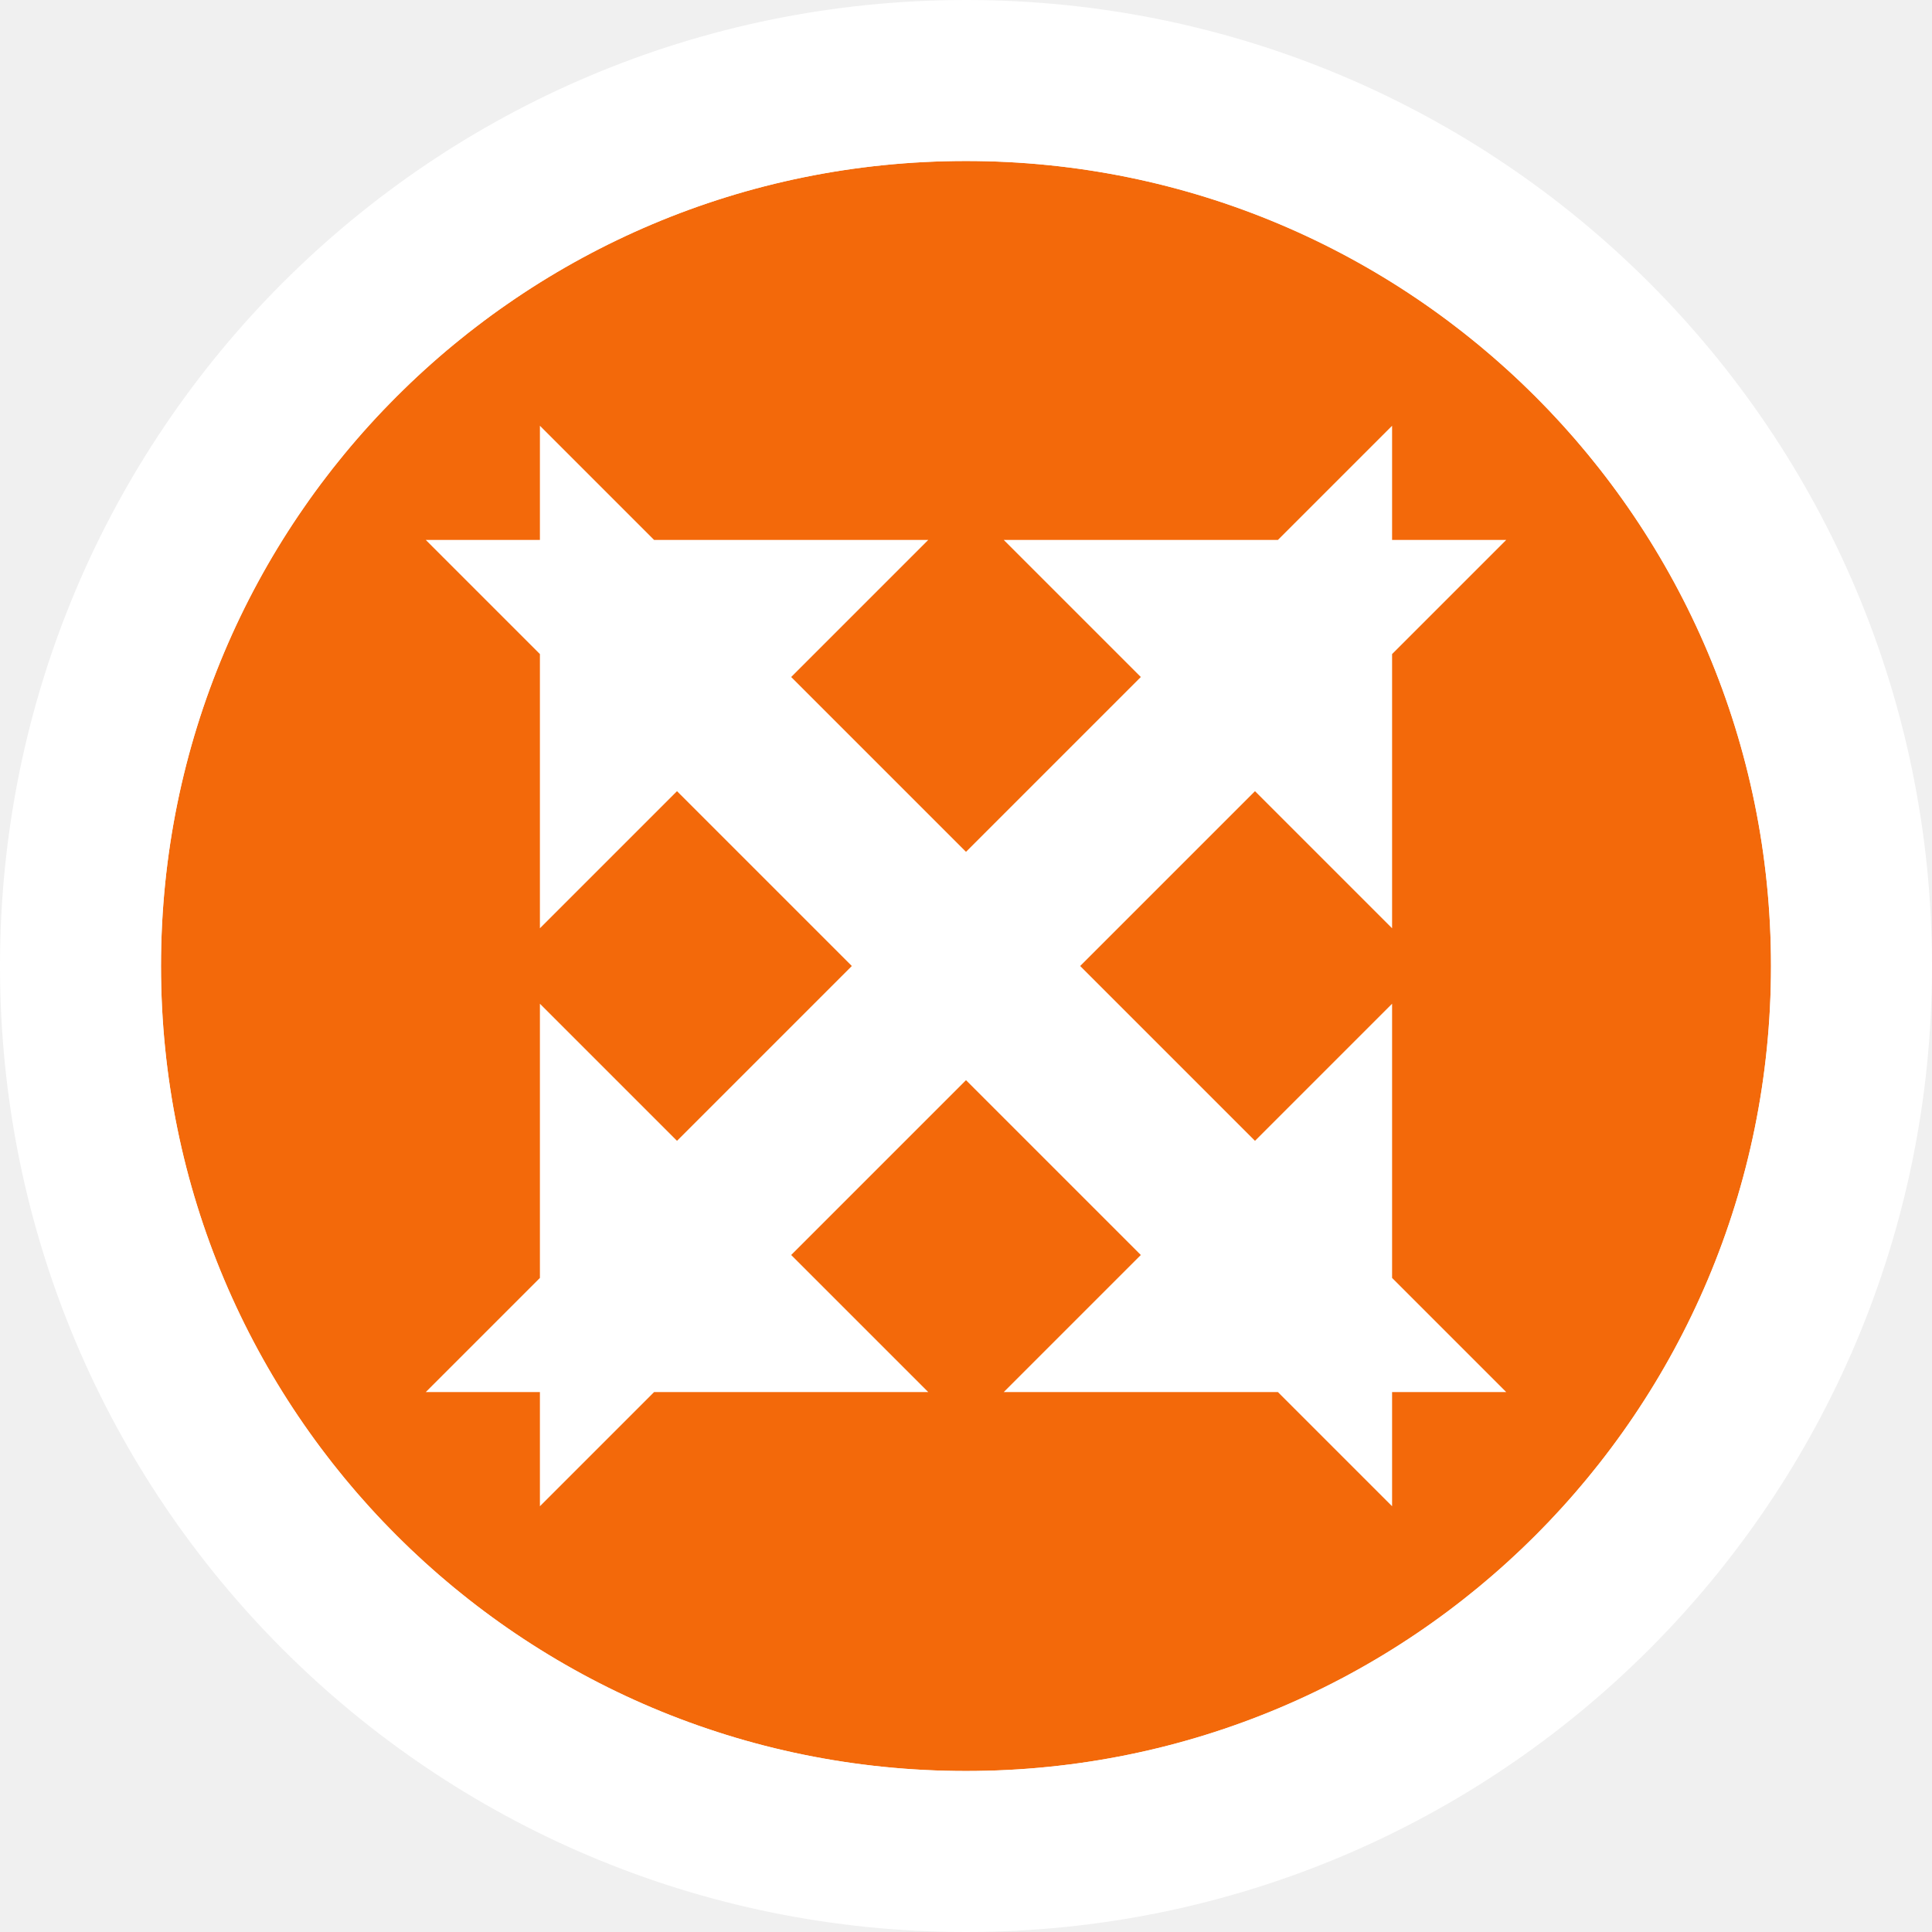
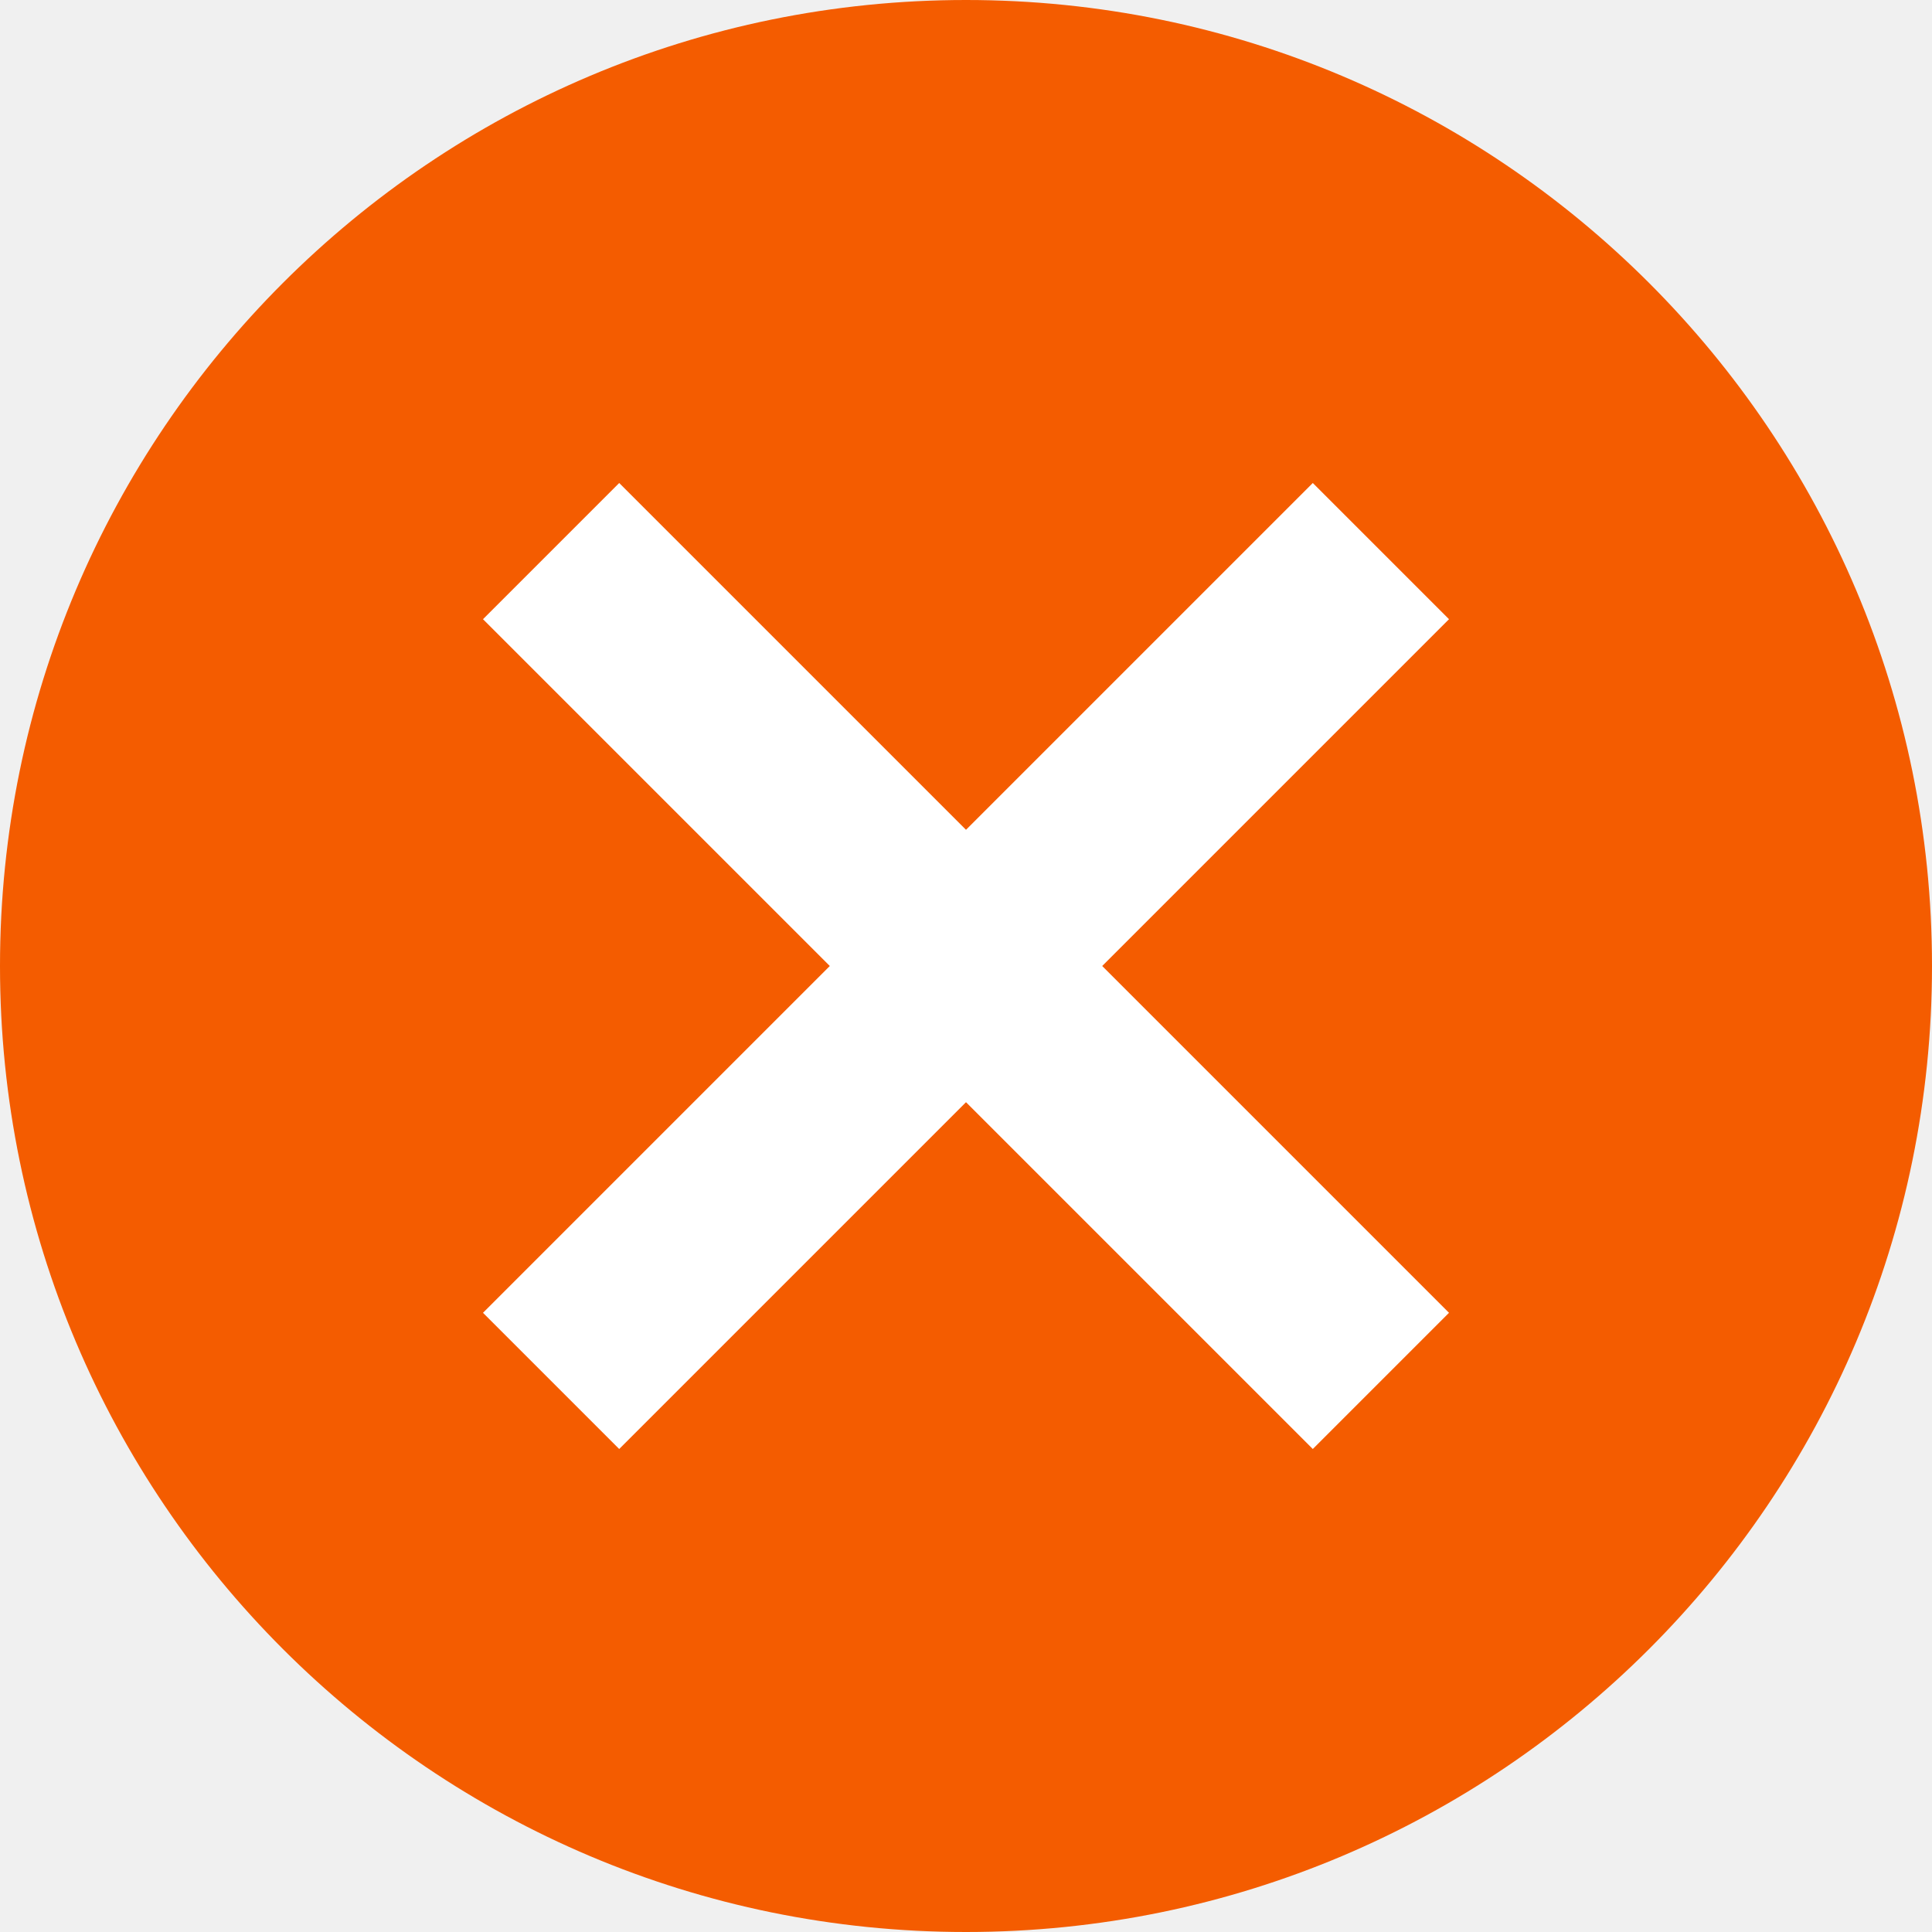
- <svg xmlns="http://www.w3.org/2000/svg" xmlns:xlink="http://www.w3.org/1999/xlink" width="24" height="24" viewBox="0 0 24 24">
-   <defs>
-     <path id="a" d="M292 211c5.53 0 10 4.47 10 10s-4.47 10-10 10-10-4.47-10-10 4.47-10 10-10zm3.59 5l-3.59 3.59-3.59-3.59-1.41 1.41 3.59 3.59-3.59 3.59 1.41 1.41 3.59-3.59 3.59 3.59 1.41-1.41-3.59-3.59 3.59-3.59-1.41-1.41z" />
-   </defs>
-   <g fill="none" fill-rule="nonzero" transform="translate(-280 -209)">
-     <use fill="#F3690A" fill-rule="evenodd" xlink:href="#a" />
-     <path stroke="#FFF" stroke-width="2" d="M292 210c6.082 0 11 4.918 11 11s-4.918 11-11 11-11-4.918-11-11 4.918-11 11-11zm2.883 6.707l1.41 1.41v-1.414L291.996 221l4.297 4.297v-1.414l-1.41 1.41h1.414L292 220.996l-4.297 4.297h1.414l-1.41-1.41v1.414l4.297-4.297-4.297-4.297v1.414l1.41-1.41h-1.414l4.297 4.297 4.297-4.297h-1.414z" />
+ <svg xmlns="http://www.w3.org/2000/svg" width="20" height="20" viewBox="0 0 20 20">
+   <g fill="none" fill-rule="evenodd">
+     <circle cx="10" cy="10" r="10" fill="#F45C00" />
+     <path fill="#FFF" fill-rule="nonzero" d="M13.59 5L10 8.59 6.41 5 5 6.41 8.59 10 5 13.59 6.41 15 10 11.41 13.59 15 15 13.59 11.41 10 15 6.41z" />
  </g>
</svg>
